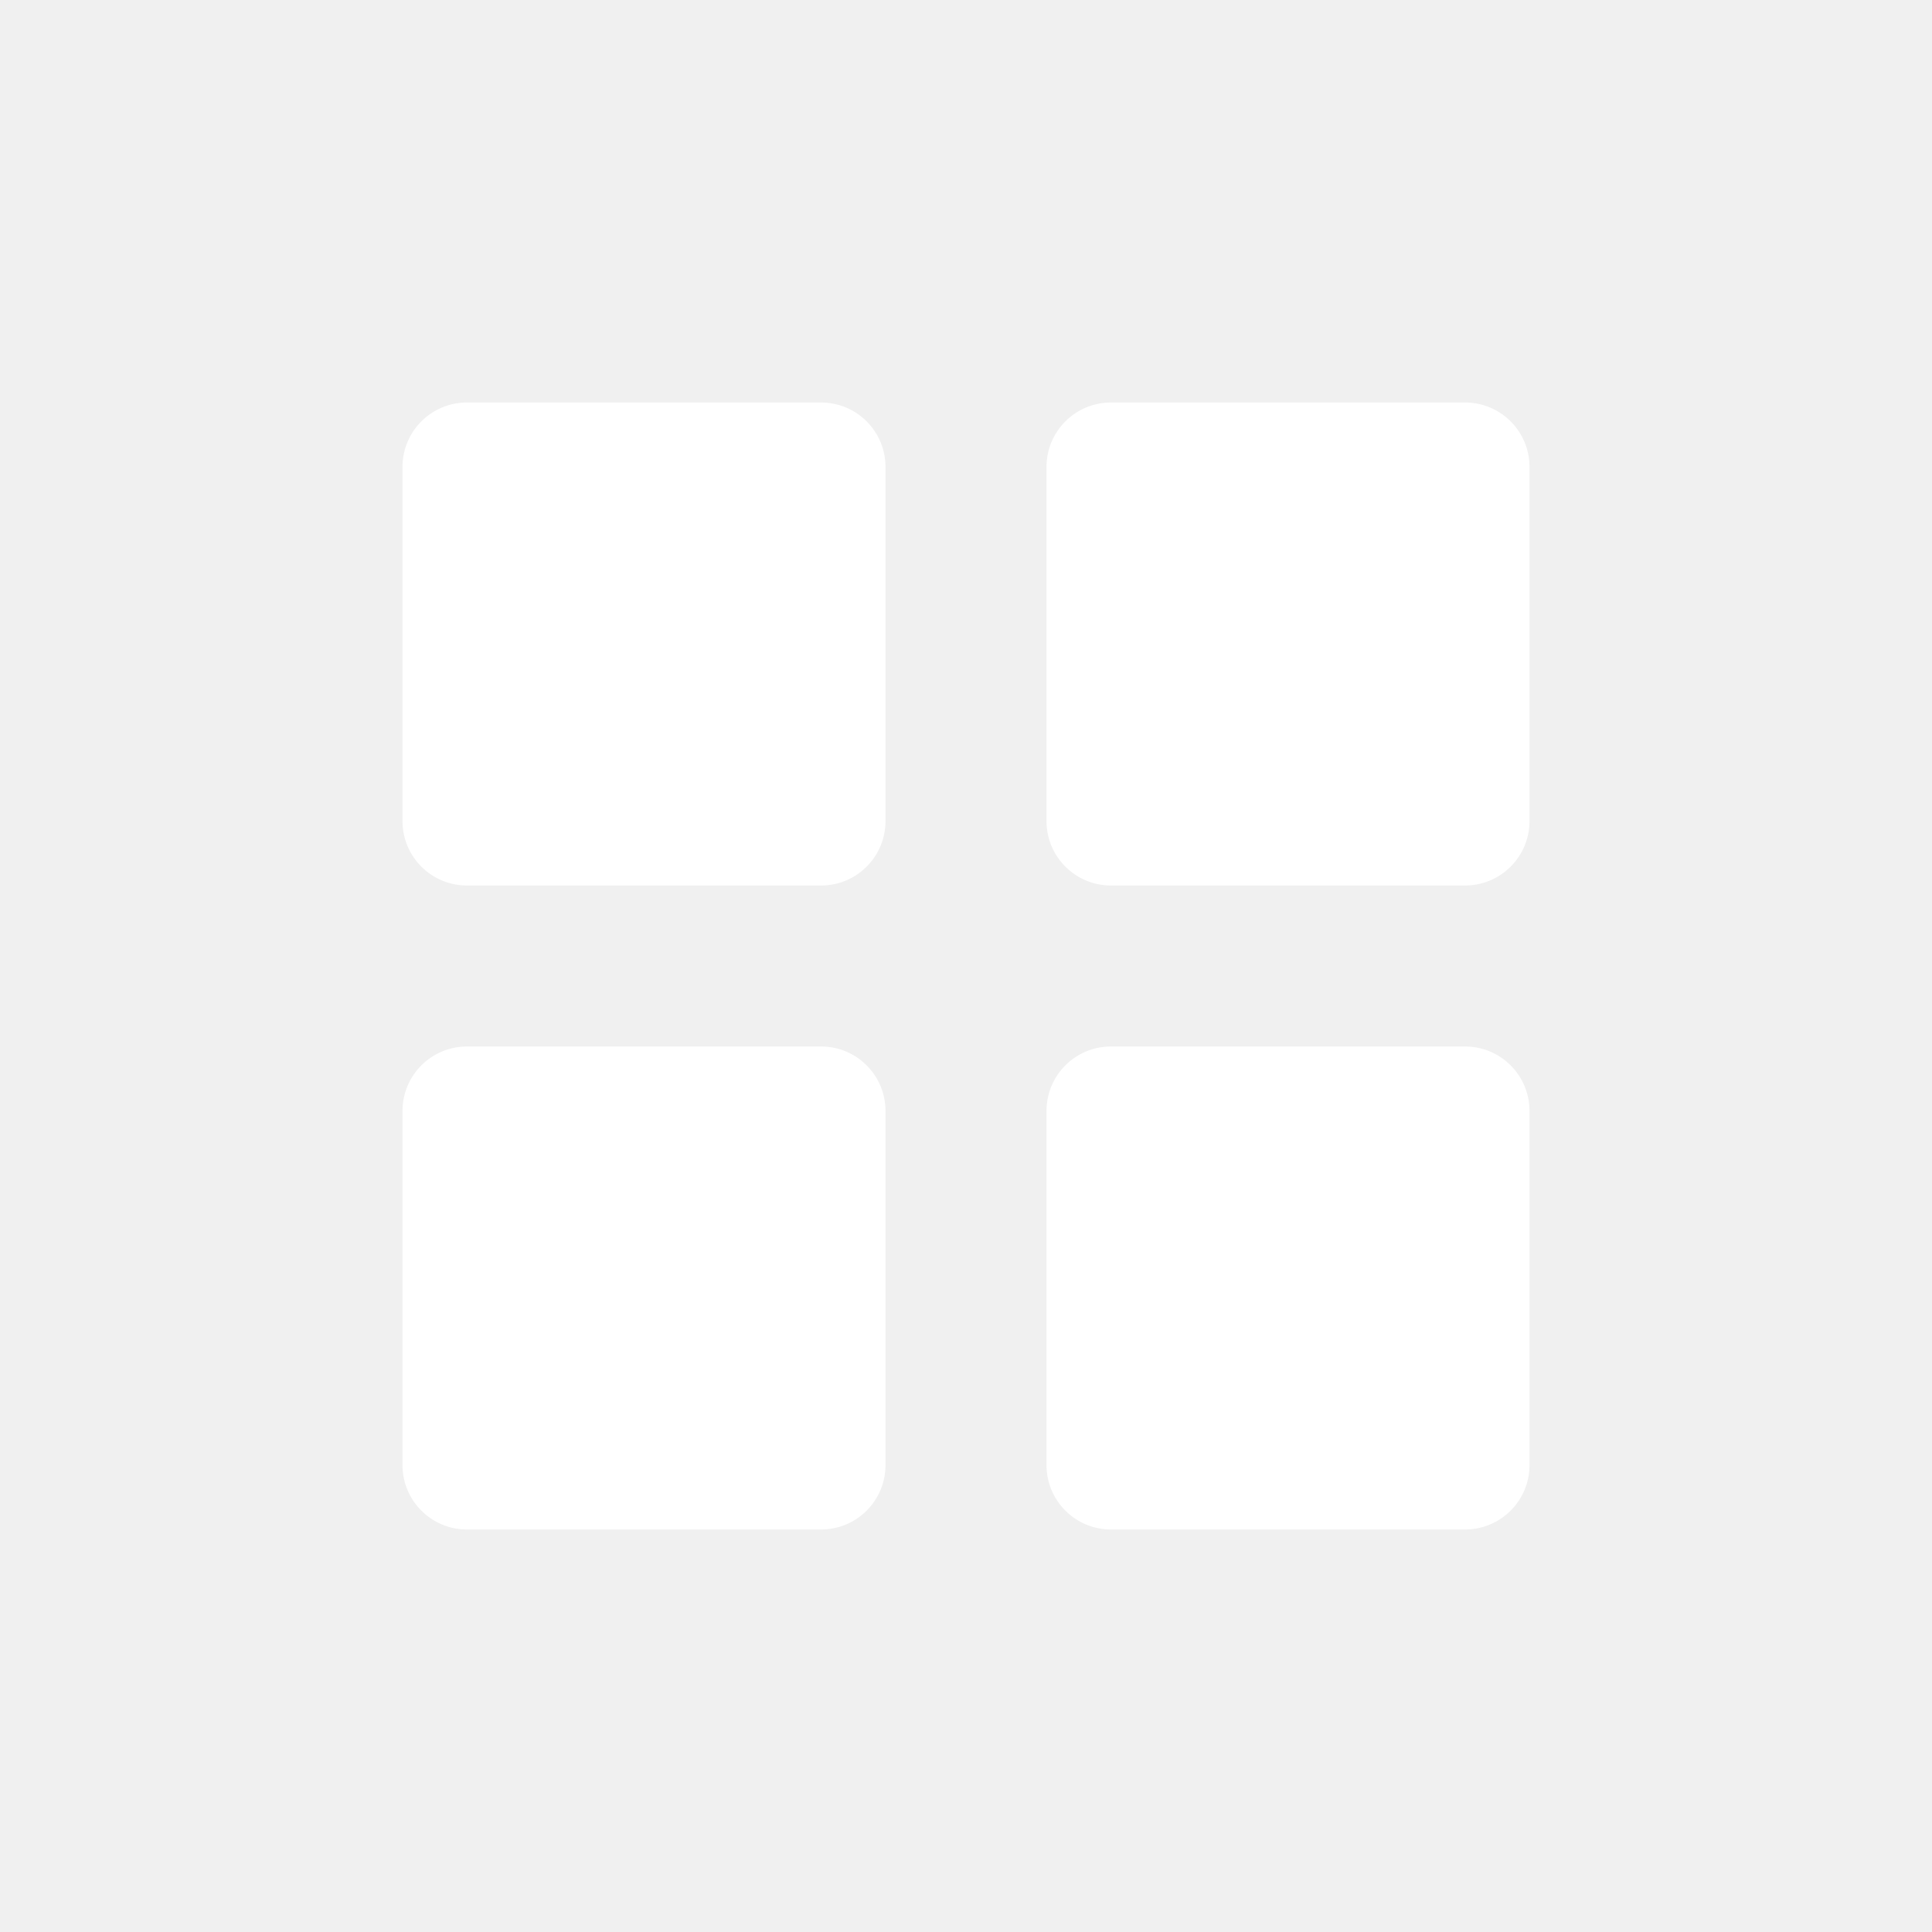
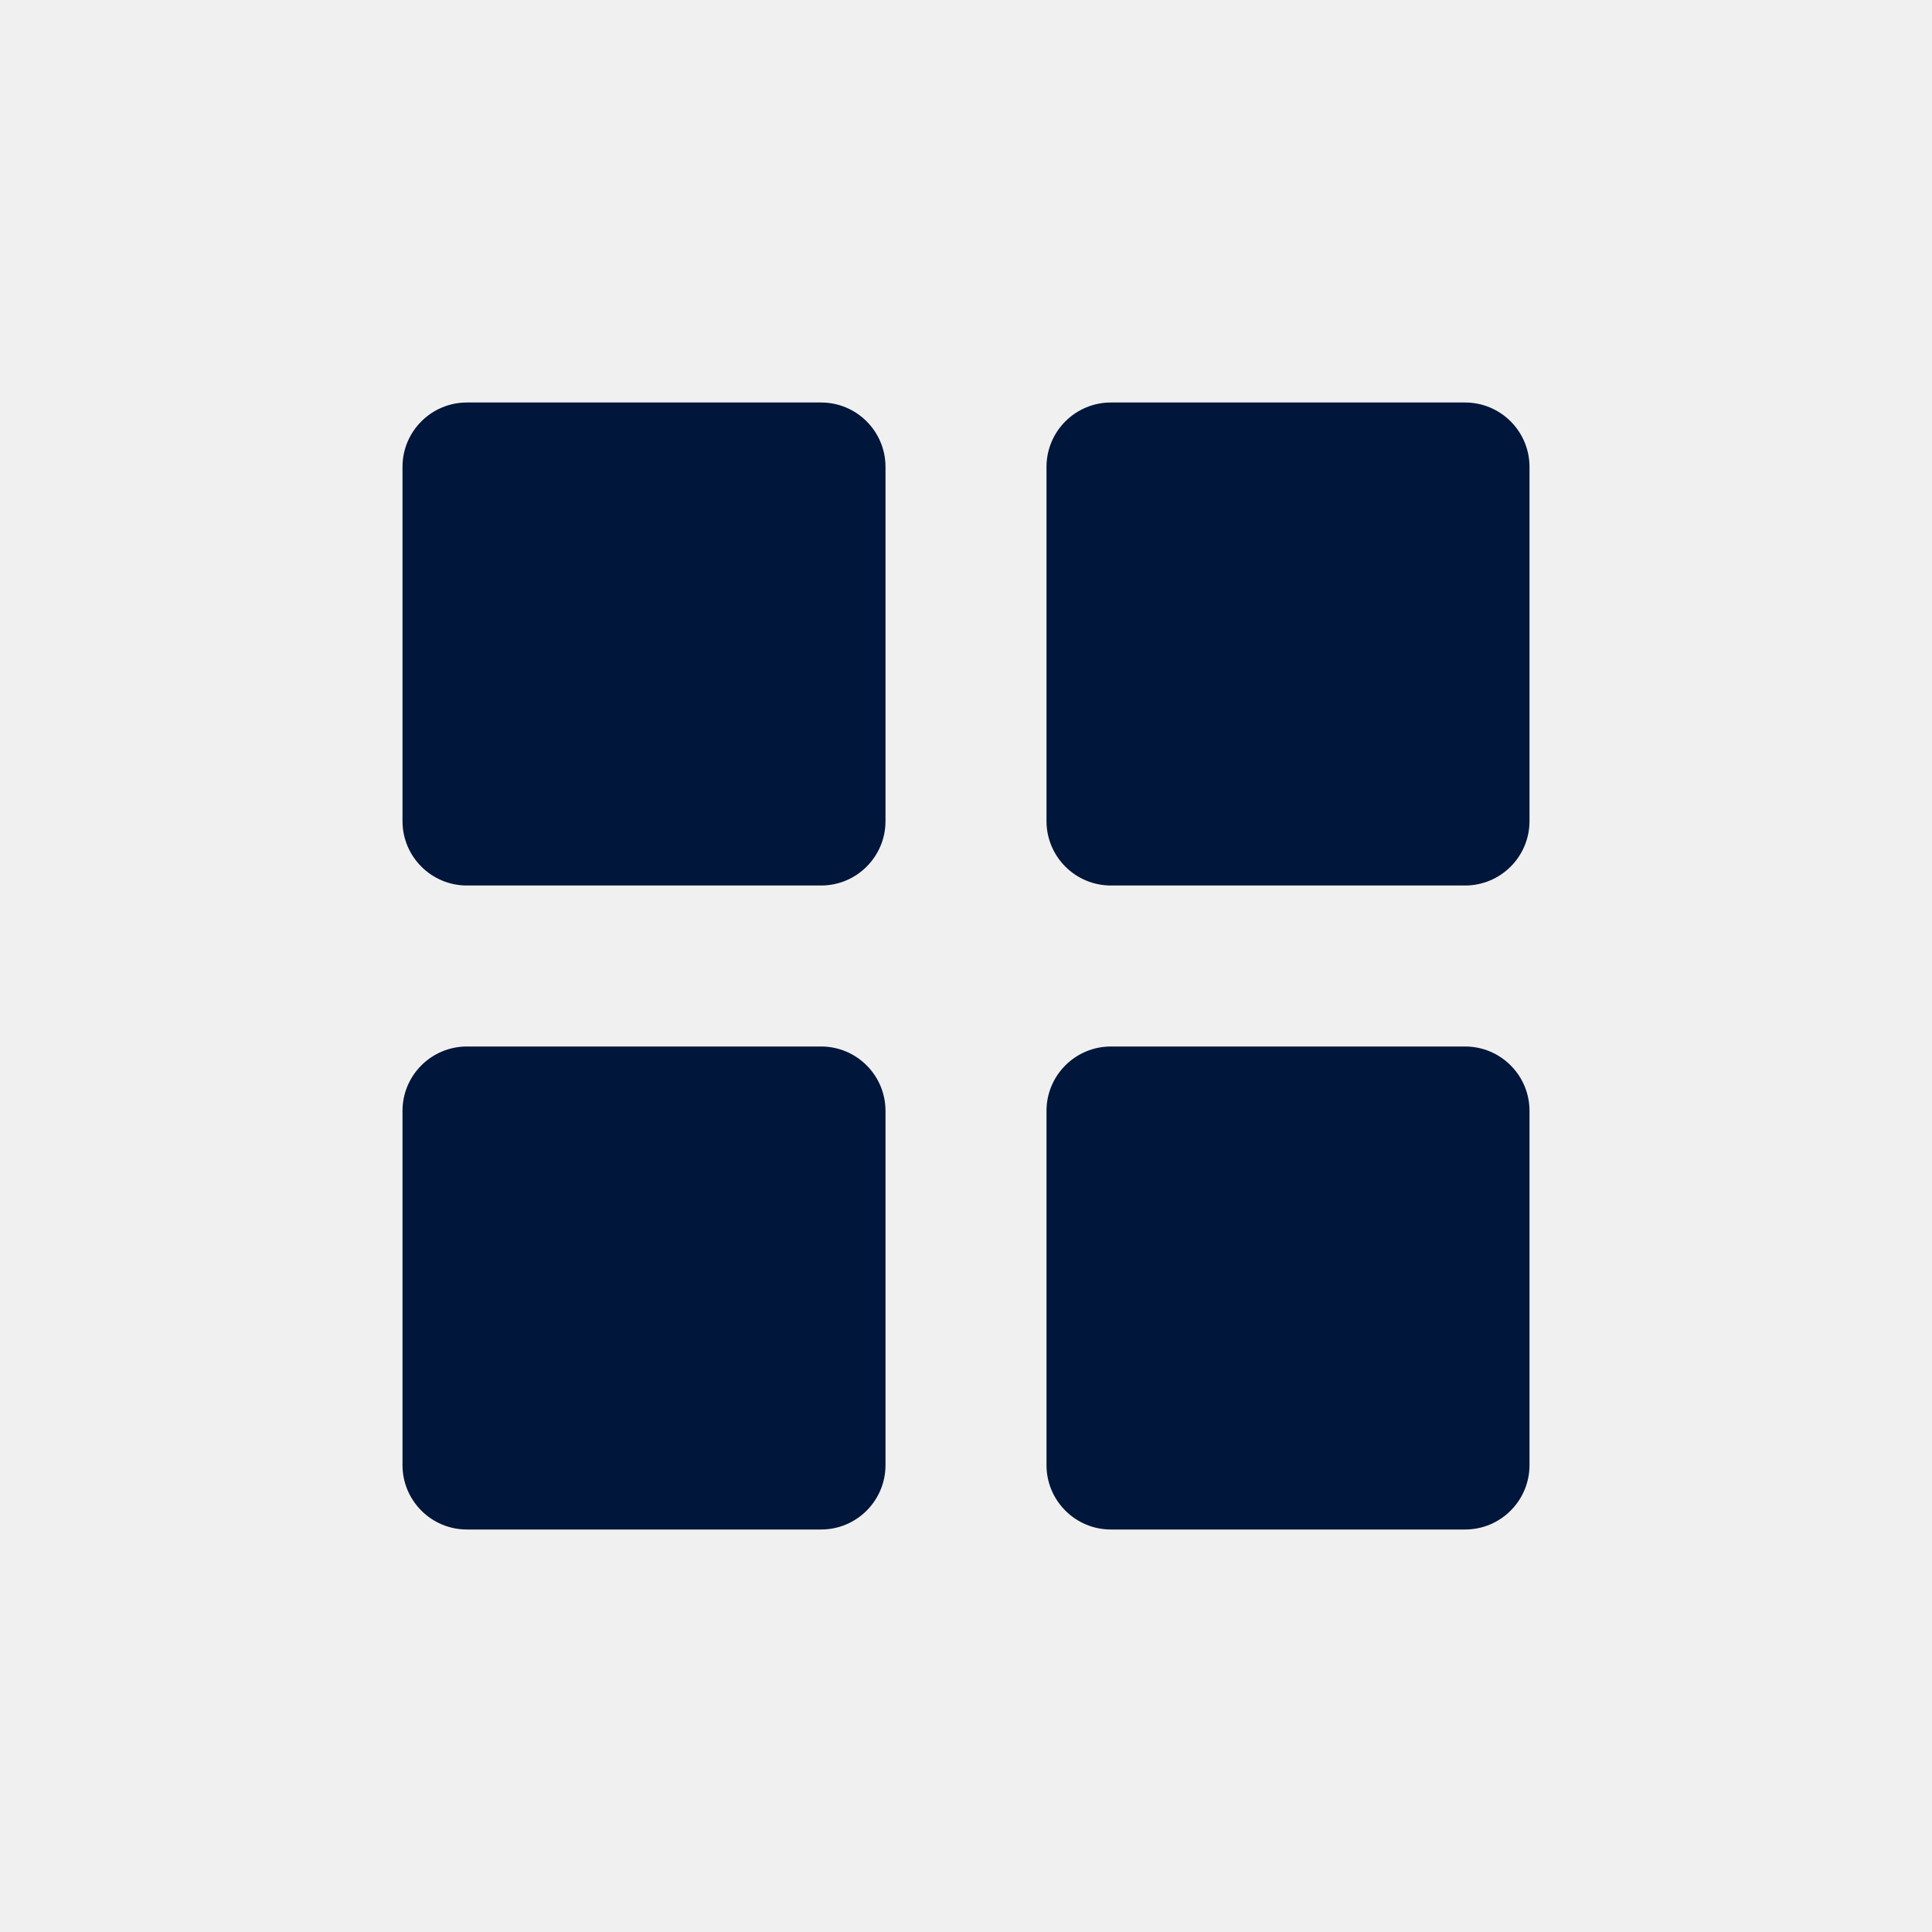
<svg xmlns="http://www.w3.org/2000/svg" width="45" height="45" viewBox="0 0 45 45" fill="none">
-   <path d="M9.375 19.125V10.875C9.375 10.047 10.047 9.375 10.875 9.375H19.125C19.953 9.375 20.625 10.047 20.625 10.875V19.125C20.625 19.953 19.953 20.625 19.125 20.625H10.875C10.047 20.625 9.375 19.953 9.375 19.125Z" fill="#fff" />
-   <path d="M24.375 19.125V10.875C24.375 10.047 25.047 9.375 25.875 9.375H34.125C34.953 9.375 35.625 10.047 35.625 10.875V19.125C35.625 19.953 34.953 20.625 34.125 20.625H25.875C25.047 20.625 24.375 19.953 24.375 19.125Z" fill="#fff" />
-   <path d="M24.375 34.125V25.875C24.375 25.047 25.047 24.375 25.875 24.375H34.125C34.953 24.375 35.625 25.047 35.625 25.875V34.125C35.625 34.953 34.953 35.625 34.125 35.625H25.875C25.047 35.625 24.375 34.953 24.375 34.125Z" fill="#fff" />
-   <path d="M9.375 34.125V25.875C9.375 25.047 10.047 24.375 10.875 24.375H19.125C19.953 24.375 20.625 25.047 20.625 25.875V34.125C20.625 34.953 19.953 35.625 19.125 35.625H10.875C10.047 35.625 9.375 34.953 9.375 34.125Z" fill="#fff" />
+   <path d="M9.375 19.125V10.875C9.375 10.047 10.047 9.375 10.875 9.375H19.125C19.953 9.375 20.625 10.047 20.625 10.875V19.125C20.625 19.953 19.953 20.625 19.125 20.625H10.875C10.047 20.625 9.375 19.953 9.375 19.125Z" fill="#00163A" />
+   <path d="M24.375 19.125V10.875C24.375 10.047 25.047 9.375 25.875 9.375H34.125C34.953 9.375 35.625 10.047 35.625 10.875V19.125C35.625 19.953 34.953 20.625 34.125 20.625H25.875C25.047 20.625 24.375 19.953 24.375 19.125Z" fill="#00163A" />
+   <path d="M24.375 34.125V25.875C24.375 25.047 25.047 24.375 25.875 24.375H34.125C34.953 24.375 35.625 25.047 35.625 25.875V34.125C35.625 34.953 34.953 35.625 34.125 35.625H25.875C25.047 35.625 24.375 34.953 24.375 34.125Z" fill="#00163A" />
+   <path d="M9.375 34.125V25.875C9.375 25.047 10.047 24.375 10.875 24.375H19.125C19.953 24.375 20.625 25.047 20.625 25.875V34.125C20.625 34.953 19.953 35.625 19.125 35.625H10.875C10.047 35.625 9.375 34.953 9.375 34.125Z" fill="#00163A" />
</svg>
